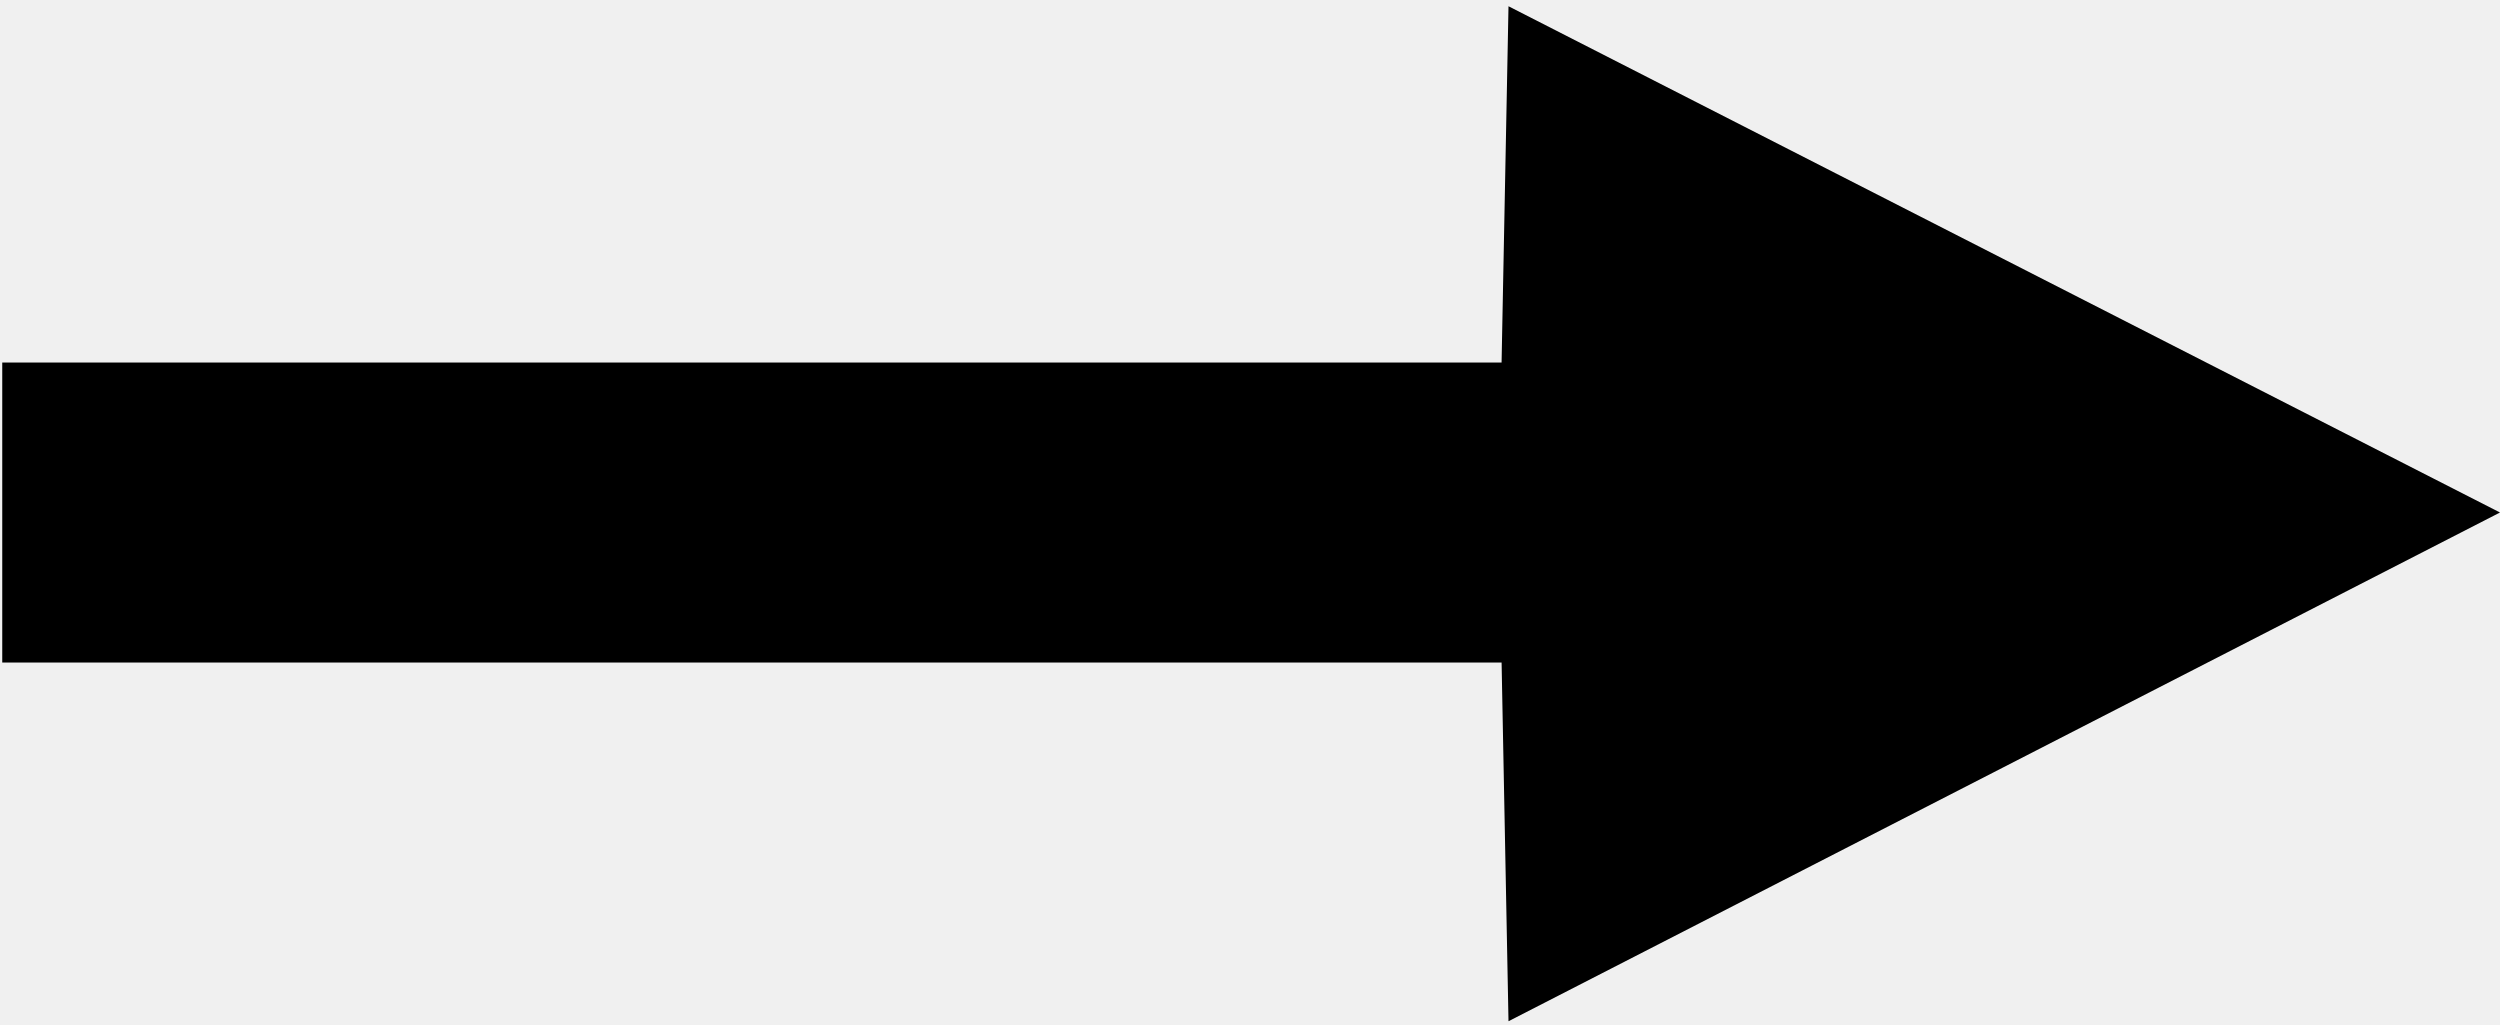
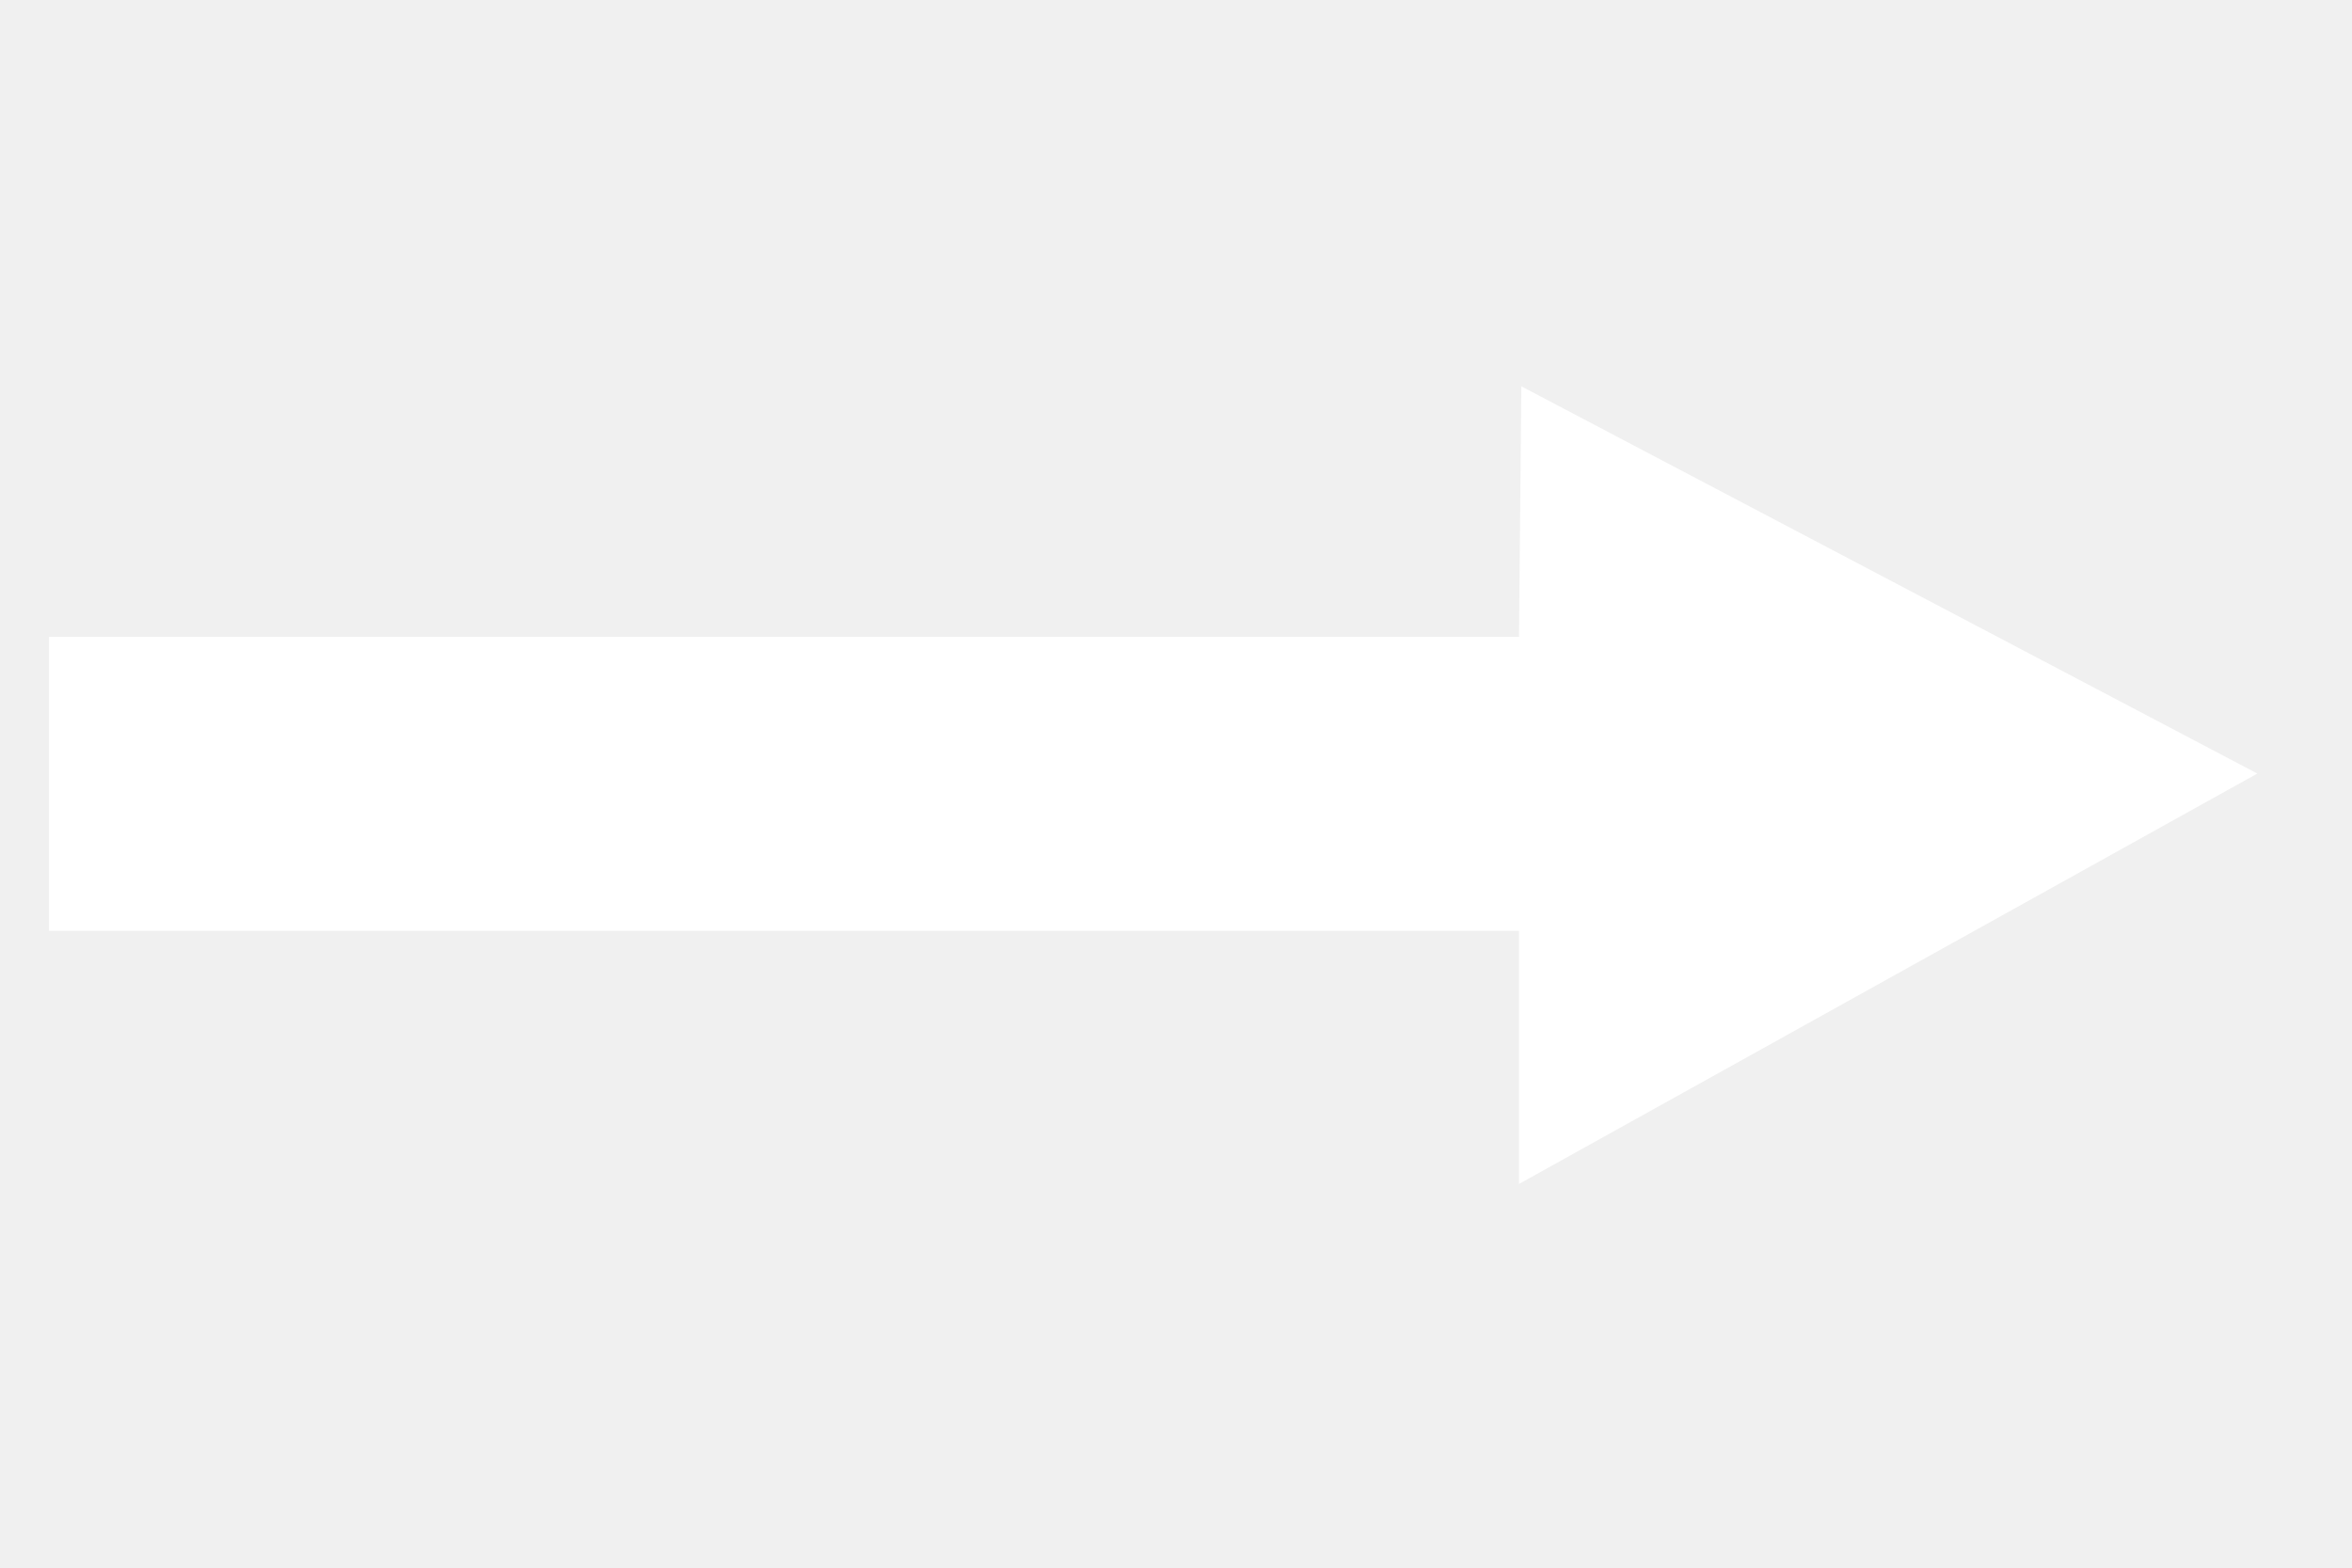
- <svg xmlns="http://www.w3.org/2000/svg" id="svg3195" version="1.1" width="200" height="82">
-   <defs id="defs3199" />
-   <path style="fill:#000000" d="M 200,41 120.68,0.5 120.126,29 0.18,29 l 0,24 119.947,0 0.553,28.699 z" id="path3205" />
+ <svg xmlns="http://www.w3.org/2000/svg" version="1.1" width="48" height="32" id="svg3071">
+   <defs id="defs3075" />
+   <path d="M 31,19 1,19 1,13 31,13 31.048,7.886 46.068,15.79 31,24.167 z" id="path3081" style="fill:#ffffff" />
</svg>
